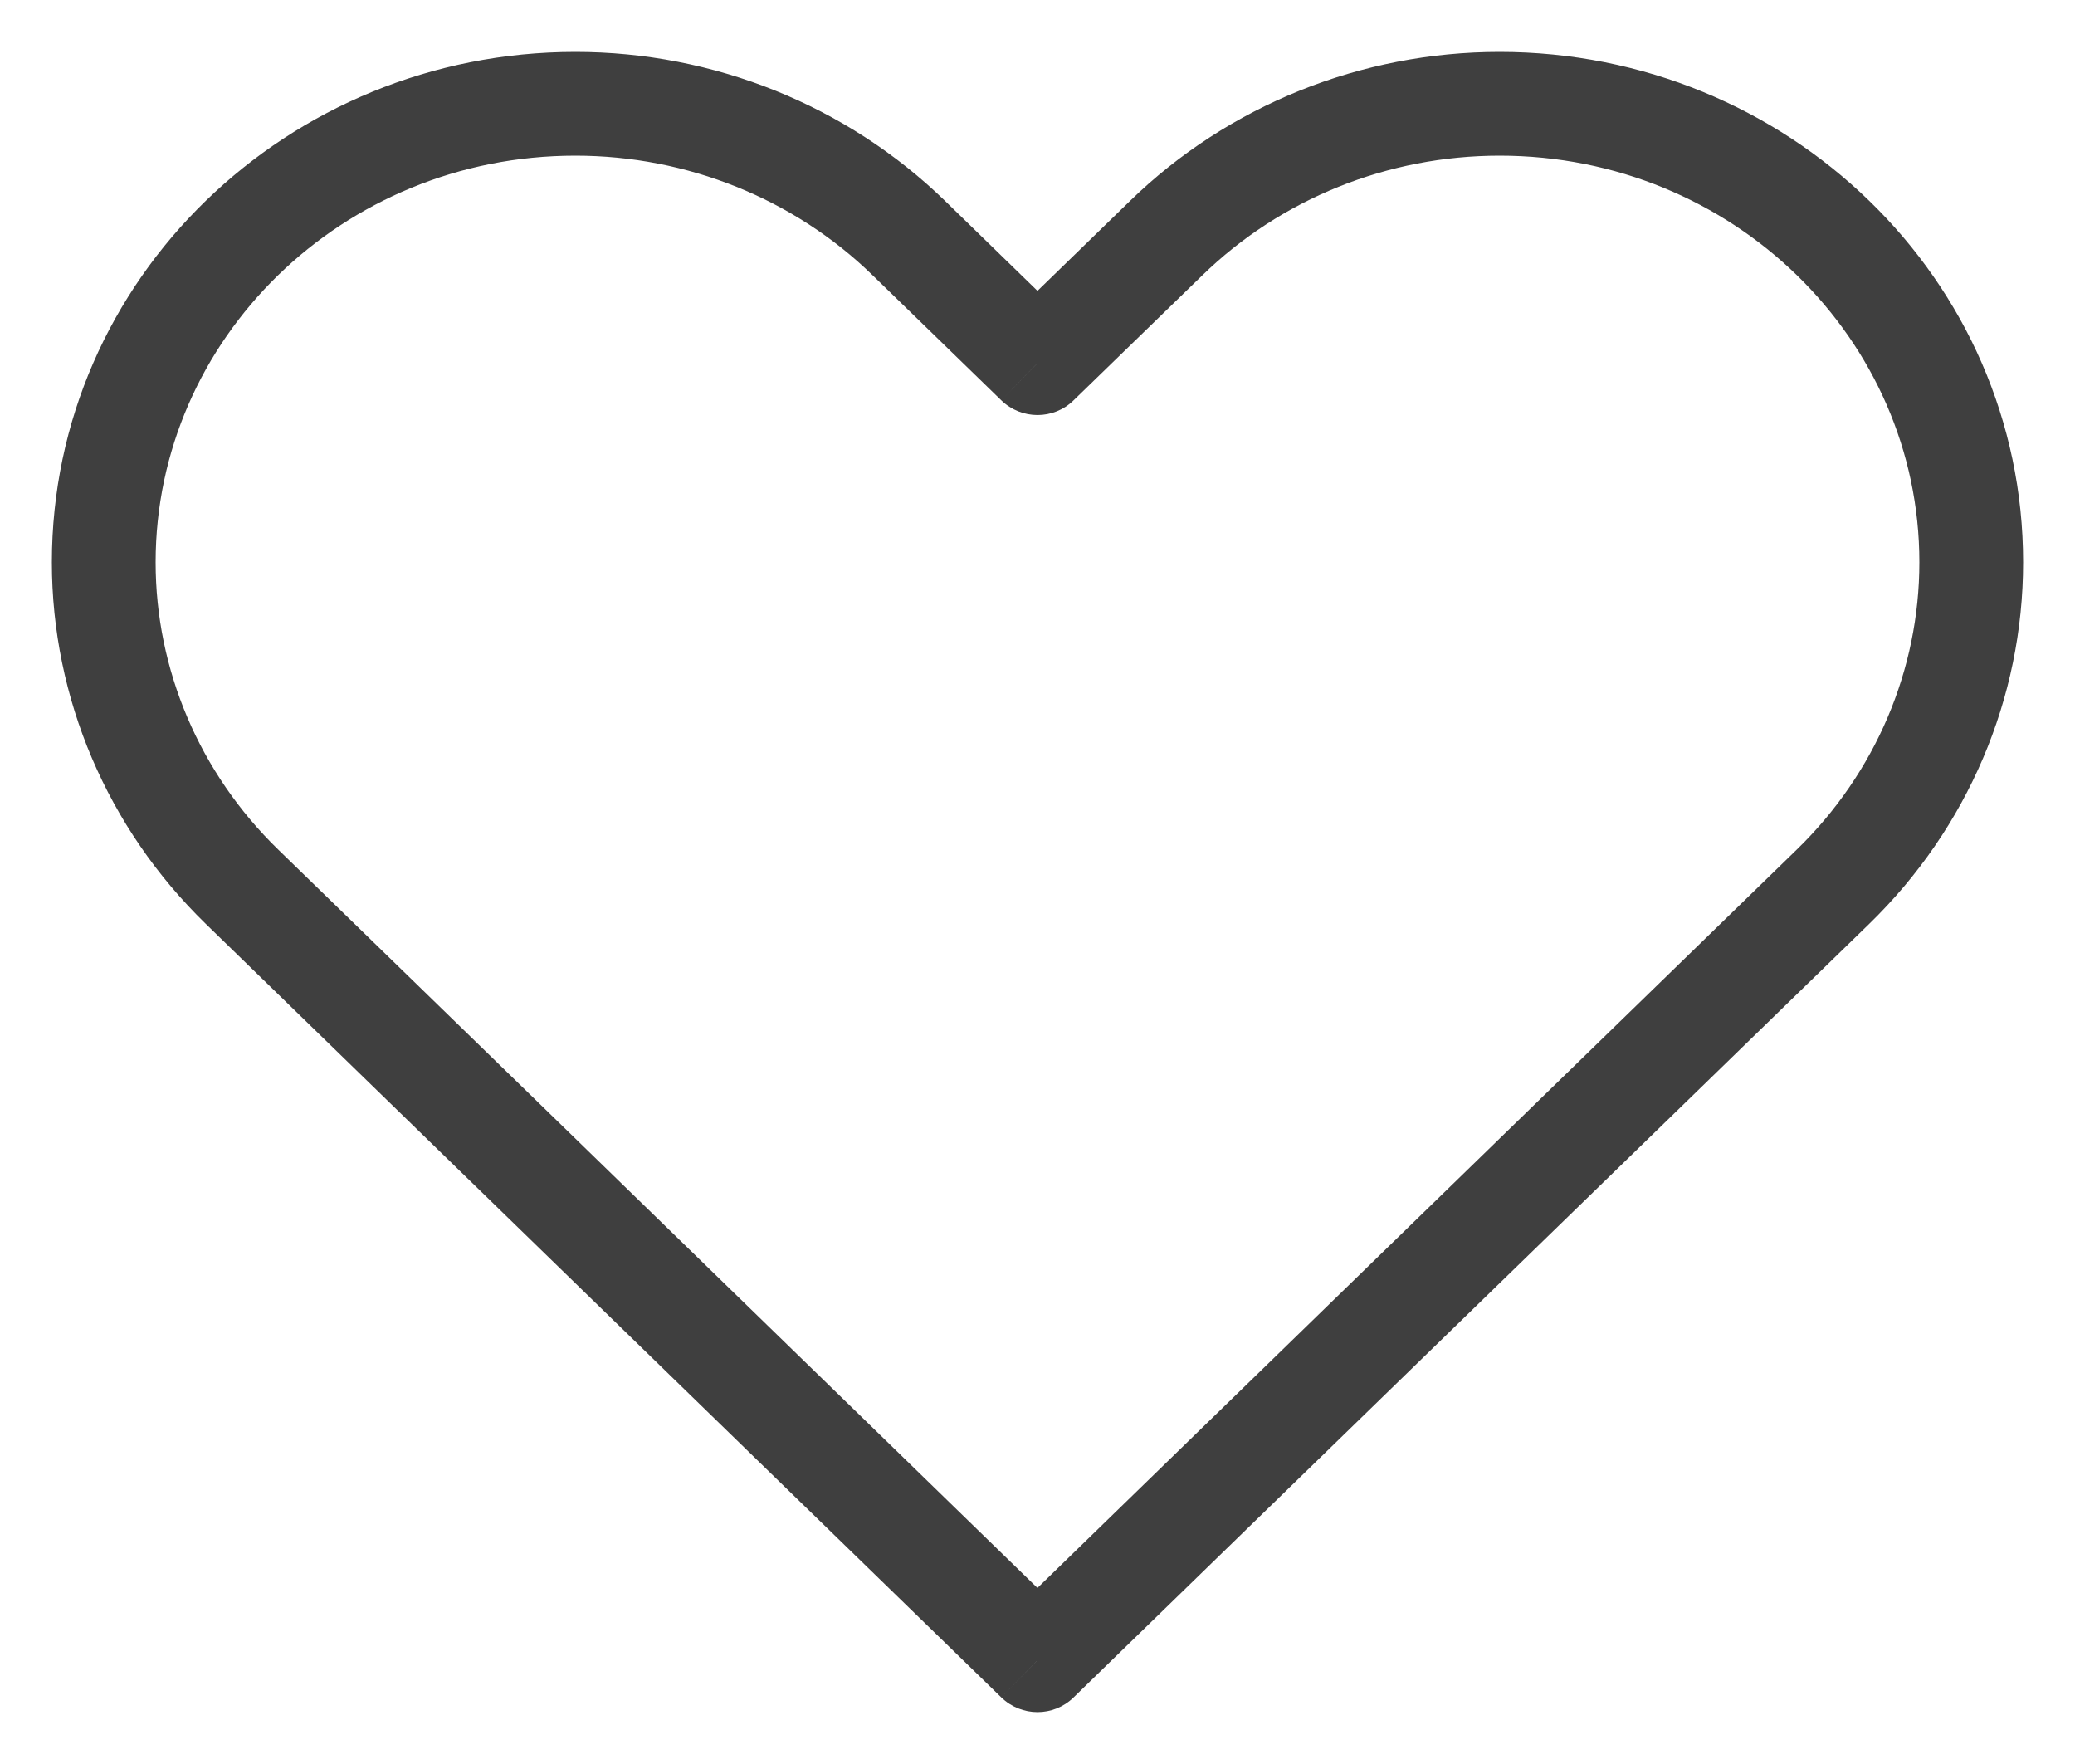
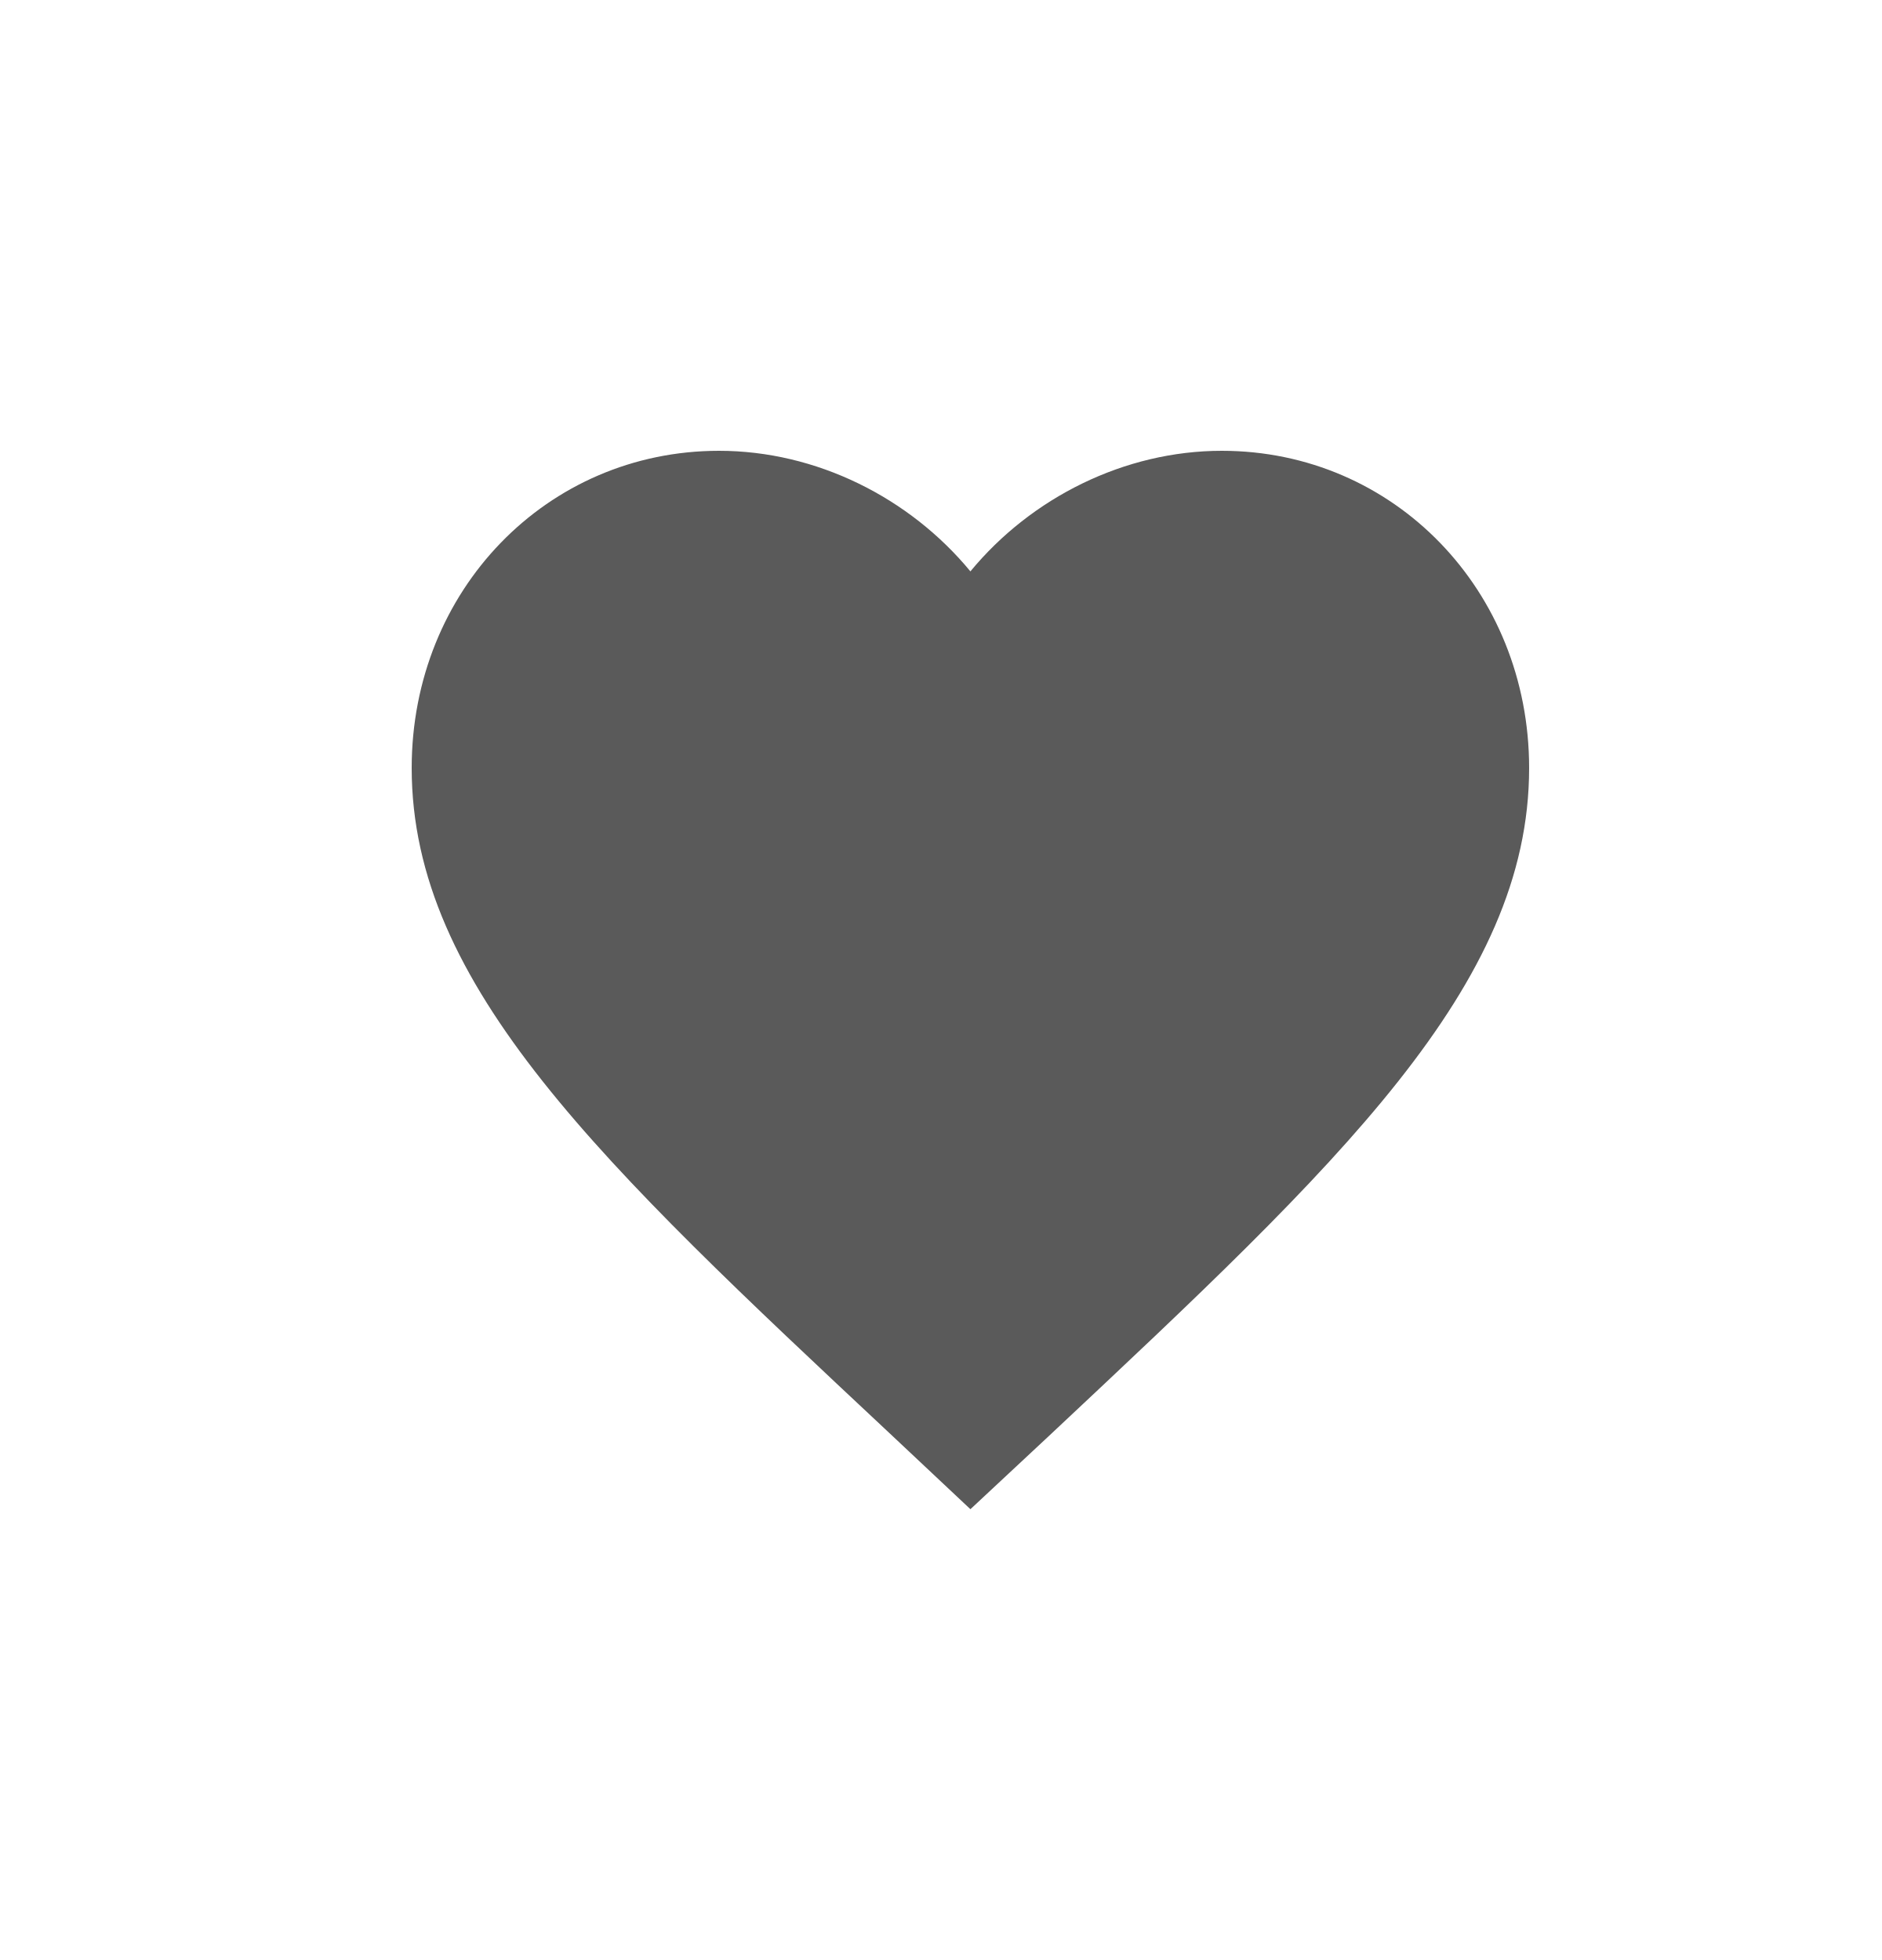
- <svg xmlns="http://www.w3.org/2000/svg" width="20" height="17" viewBox="0 0 20 17" fill="none">
-   <path d="M10 16L9.651 16.358C9.846 16.547 10.155 16.547 10.348 16.358L10 16ZM2.331 8.544L1.983 8.903L2.331 8.544ZM8.76 2.294L8.411 2.653L8.76 2.294ZM10 3.5L9.651 3.858C9.846 4.047 10.155 4.047 10.348 3.858L10 3.5ZM11.24 2.294L10.892 1.936L11.24 2.294ZM10.348 15.642L2.68 8.186L1.983 8.903L9.651 16.358L10.348 15.642ZM17.32 8.186L9.651 15.642L10.348 16.358L18.017 8.903L17.32 8.186ZM8.411 2.653L9.651 3.858L10.348 3.142L9.109 1.936L8.411 2.653ZM10.348 3.858L11.589 2.653L10.892 1.936L9.651 3.142L10.348 3.858ZM14.454 0.5C13.121 0.5 11.839 1.015 10.892 1.936L11.589 2.653C12.346 1.916 13.377 1.5 14.454 1.5V0.5ZM18.5 5.419C18.5 6.454 18.077 7.45 17.32 8.186L18.017 8.903C18.965 7.981 19.5 6.729 19.5 5.419H18.5ZM19.5 5.419C19.5 2.689 17.228 0.5 14.454 0.5V1.5C16.702 1.5 18.5 3.268 18.5 5.419H19.5ZM5.546 1.5C6.623 1.5 7.654 1.916 8.411 2.653L9.109 1.936C8.161 1.015 6.879 0.5 5.546 0.5V1.5ZM1.5 5.419C1.5 3.268 3.298 1.5 5.546 1.5V0.5C2.772 0.5 0.5 2.689 0.5 5.419H1.5ZM2.68 8.186C1.923 7.45 1.5 6.454 1.5 5.419H0.5C0.5 6.729 1.035 7.981 1.983 8.903L2.68 8.186Z" fill="#3F3F3F" />
+ <svg xmlns="http://www.w3.org/2000/svg" width="24" height="25" viewBox="0 0 24 25" fill="none">
+   <path d="M12.375 19.25L11.342 18.279C7.673 14.843 5.25 12.577 5.25 9.796C5.25 7.53 6.974 5.75 9.169 5.75C10.409 5.75 11.598 6.346 12.375 7.288C13.152 6.346 14.341 5.75 15.581 5.75C17.776 5.75 19.5 7.53 19.5 9.796C19.5 12.577 17.078 14.843 13.408 18.286L12.375 19.25Z" fill="#5A5A5A" />
</svg>
